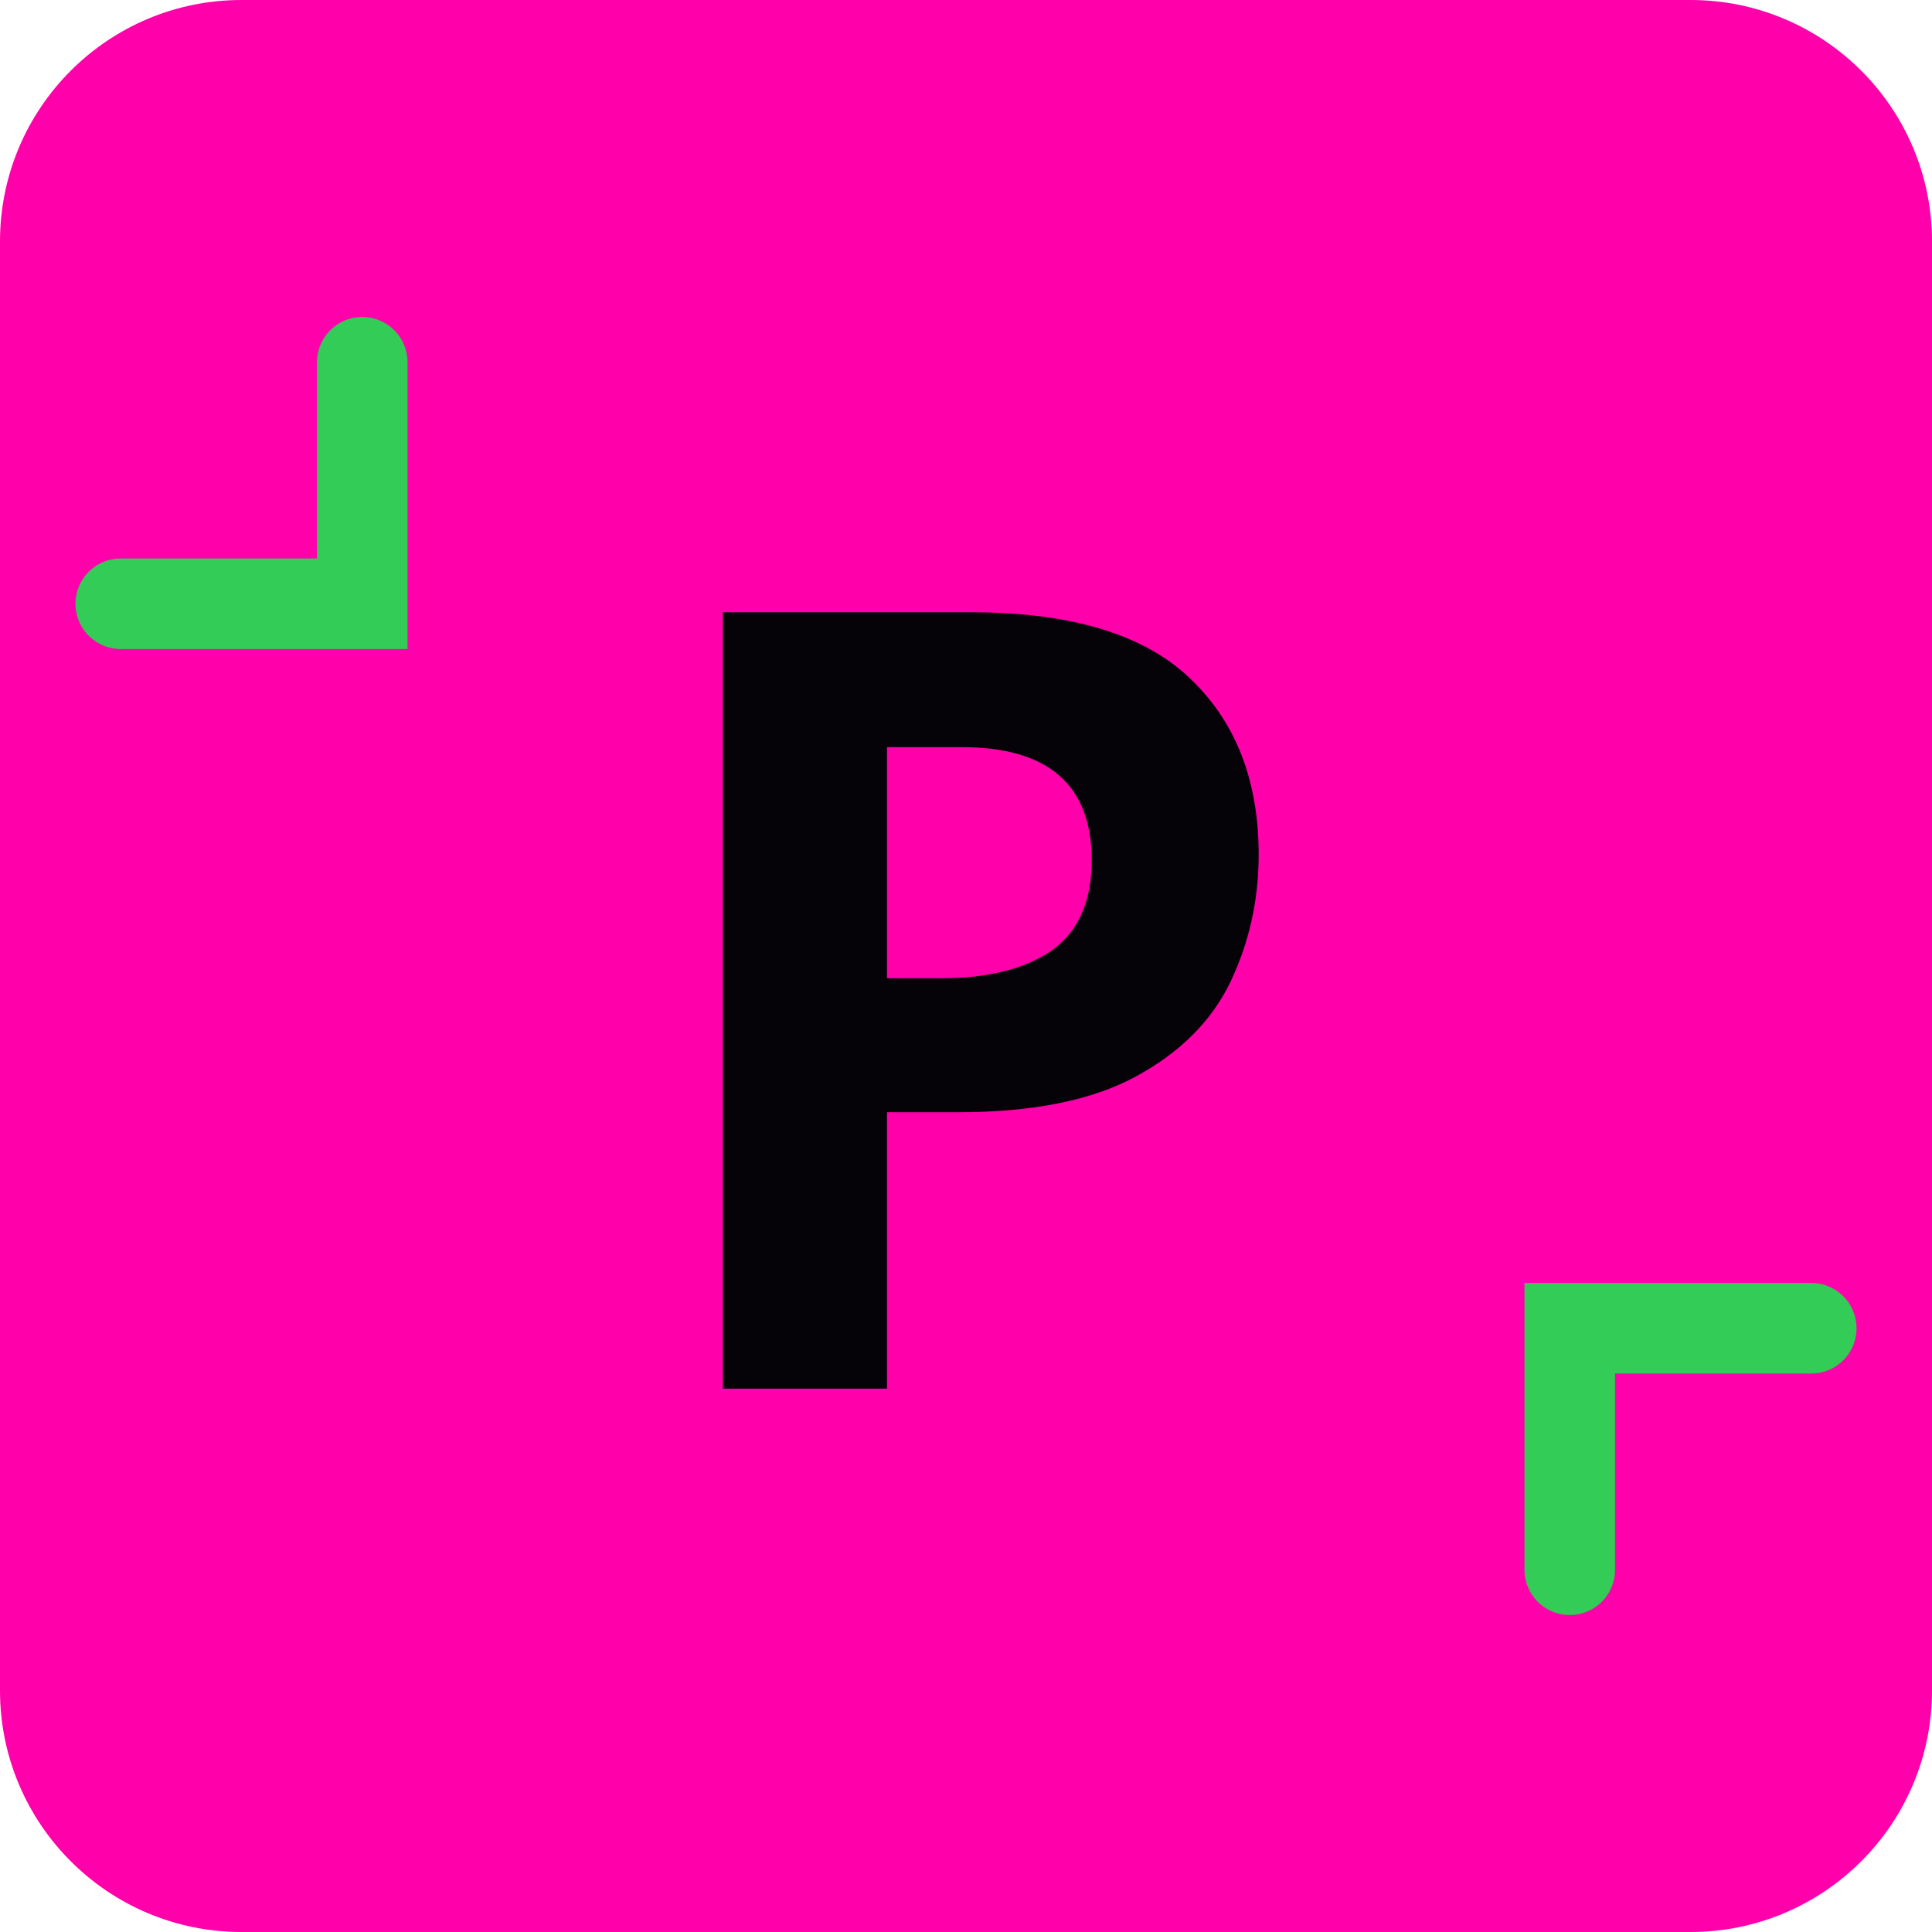
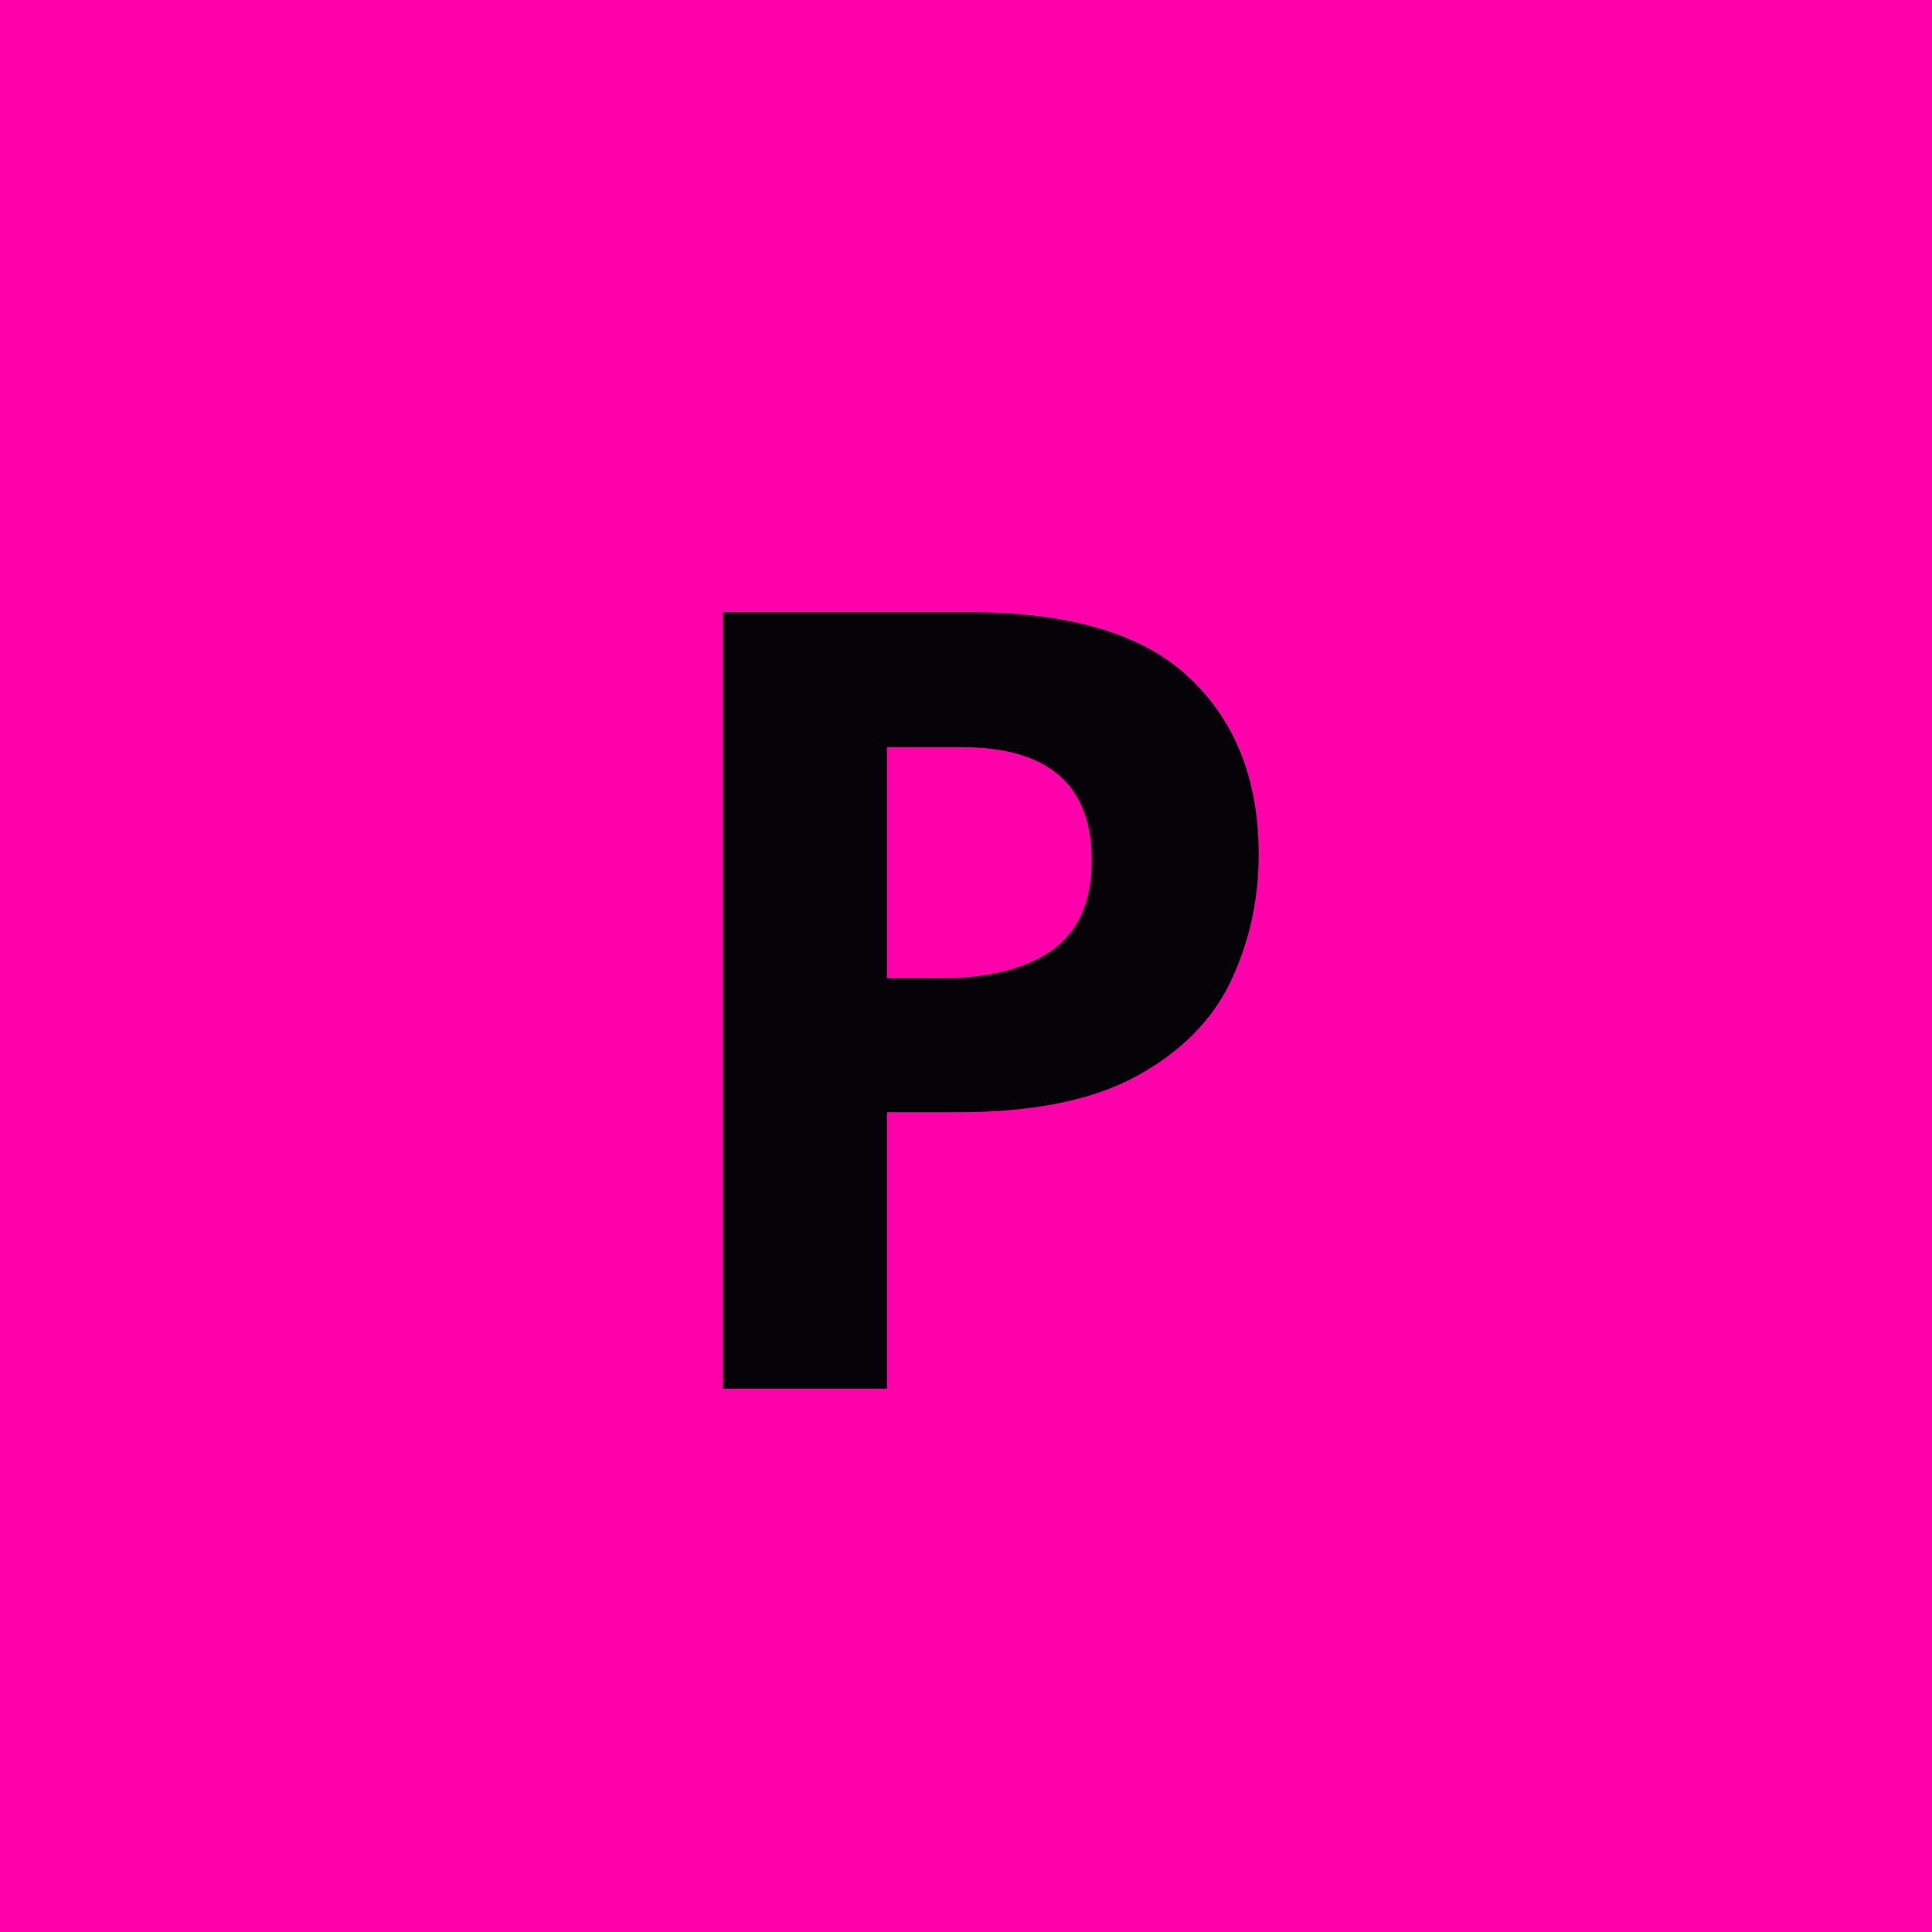
- <svg xmlns="http://www.w3.org/2000/svg" viewBox="0 0 32 32" width="32" height="32" role="img" aria-label="Phlix favicon">
-   <rect width="32" height="32" rx="4" fill="#FF00AA" />
-   <text x="16" y="23" text-anchor="middle" font-family="sans-serif" font-weight="900" font-size="18" fill="#050308" letter-spacing="-1">P</text>
-   <path d="M2 10 L6 10 L6 6" stroke="#00FF41" stroke-width="1.5" fill="none" stroke-linecap="round" opacity="0.8" />
-   <path d="M30 22 L26 22 L26 26" stroke="#00FF41" stroke-width="1.5" fill="none" stroke-linecap="round" opacity="0.8" />
+ <svg xmlns="http://www.w3.org/2000/svg" viewBox="0 0 32 32">
+   <rect width="32" height="32" fill="#FF00AA" />
+   <text x="16" y="23" text-anchor="middle" font-family="'Space Grotesk', sans-serif" font-weight="700" font-size="18" fill="#050308">P</text>
</svg>
